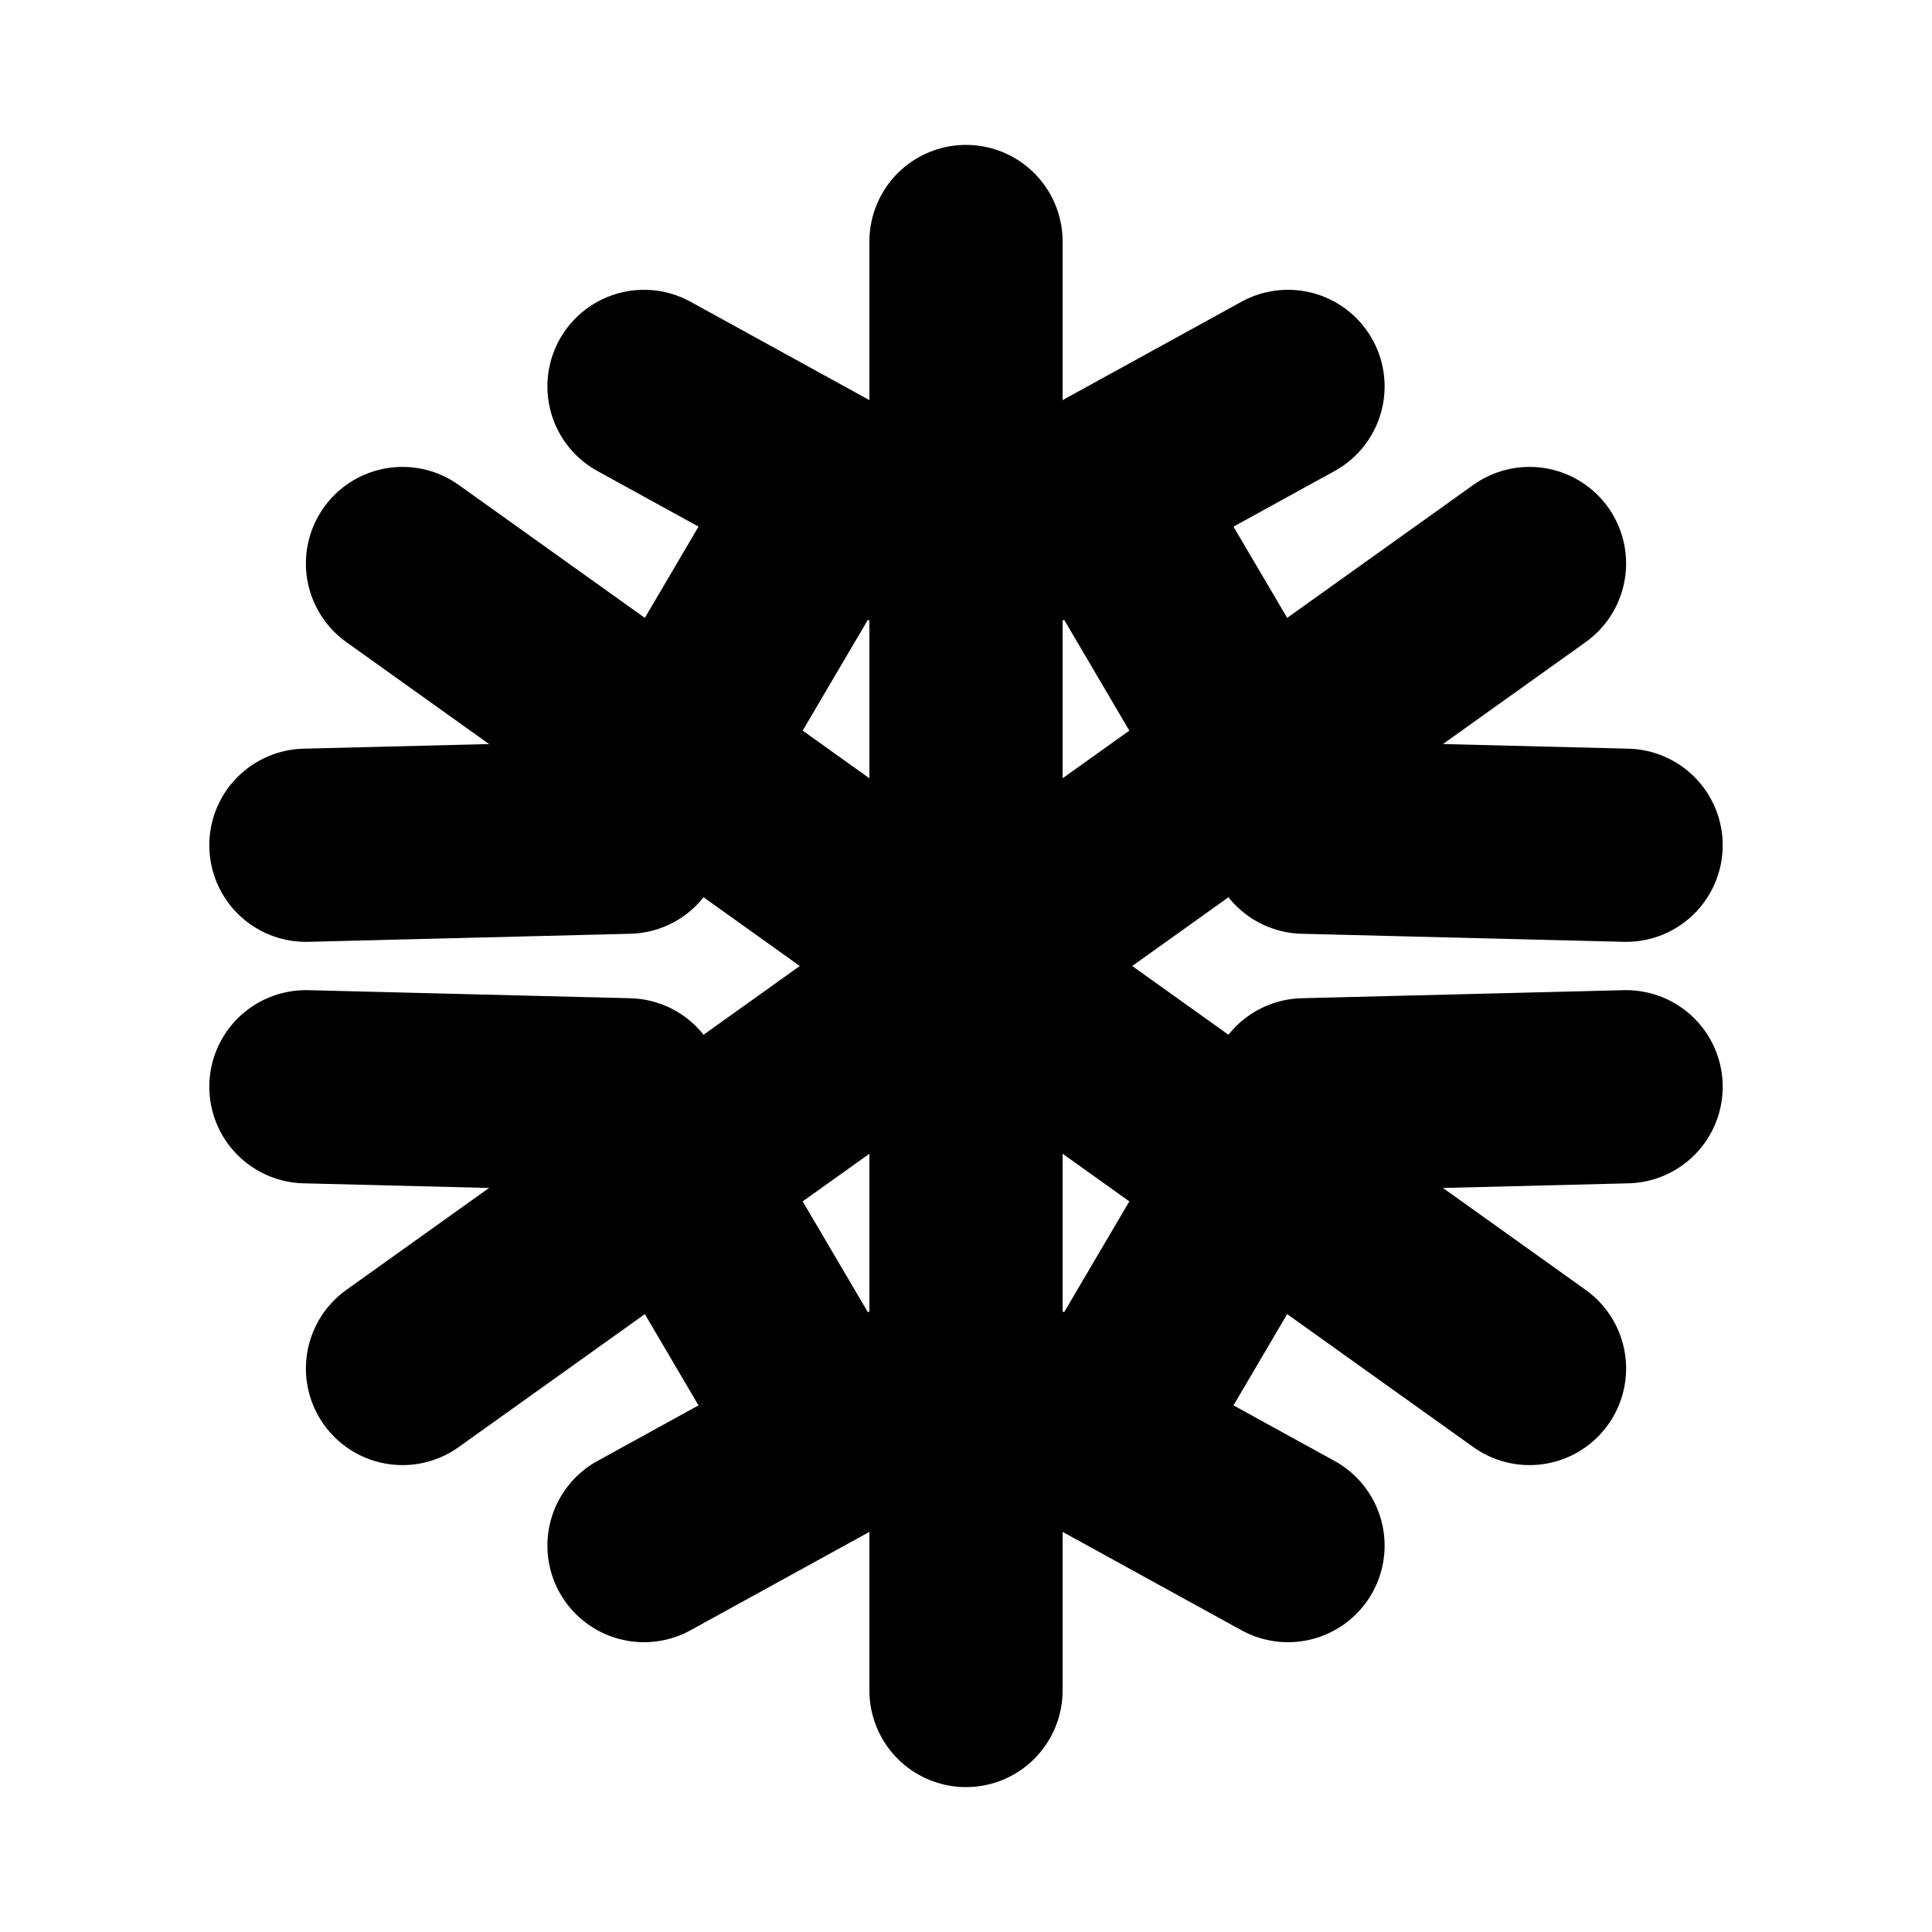
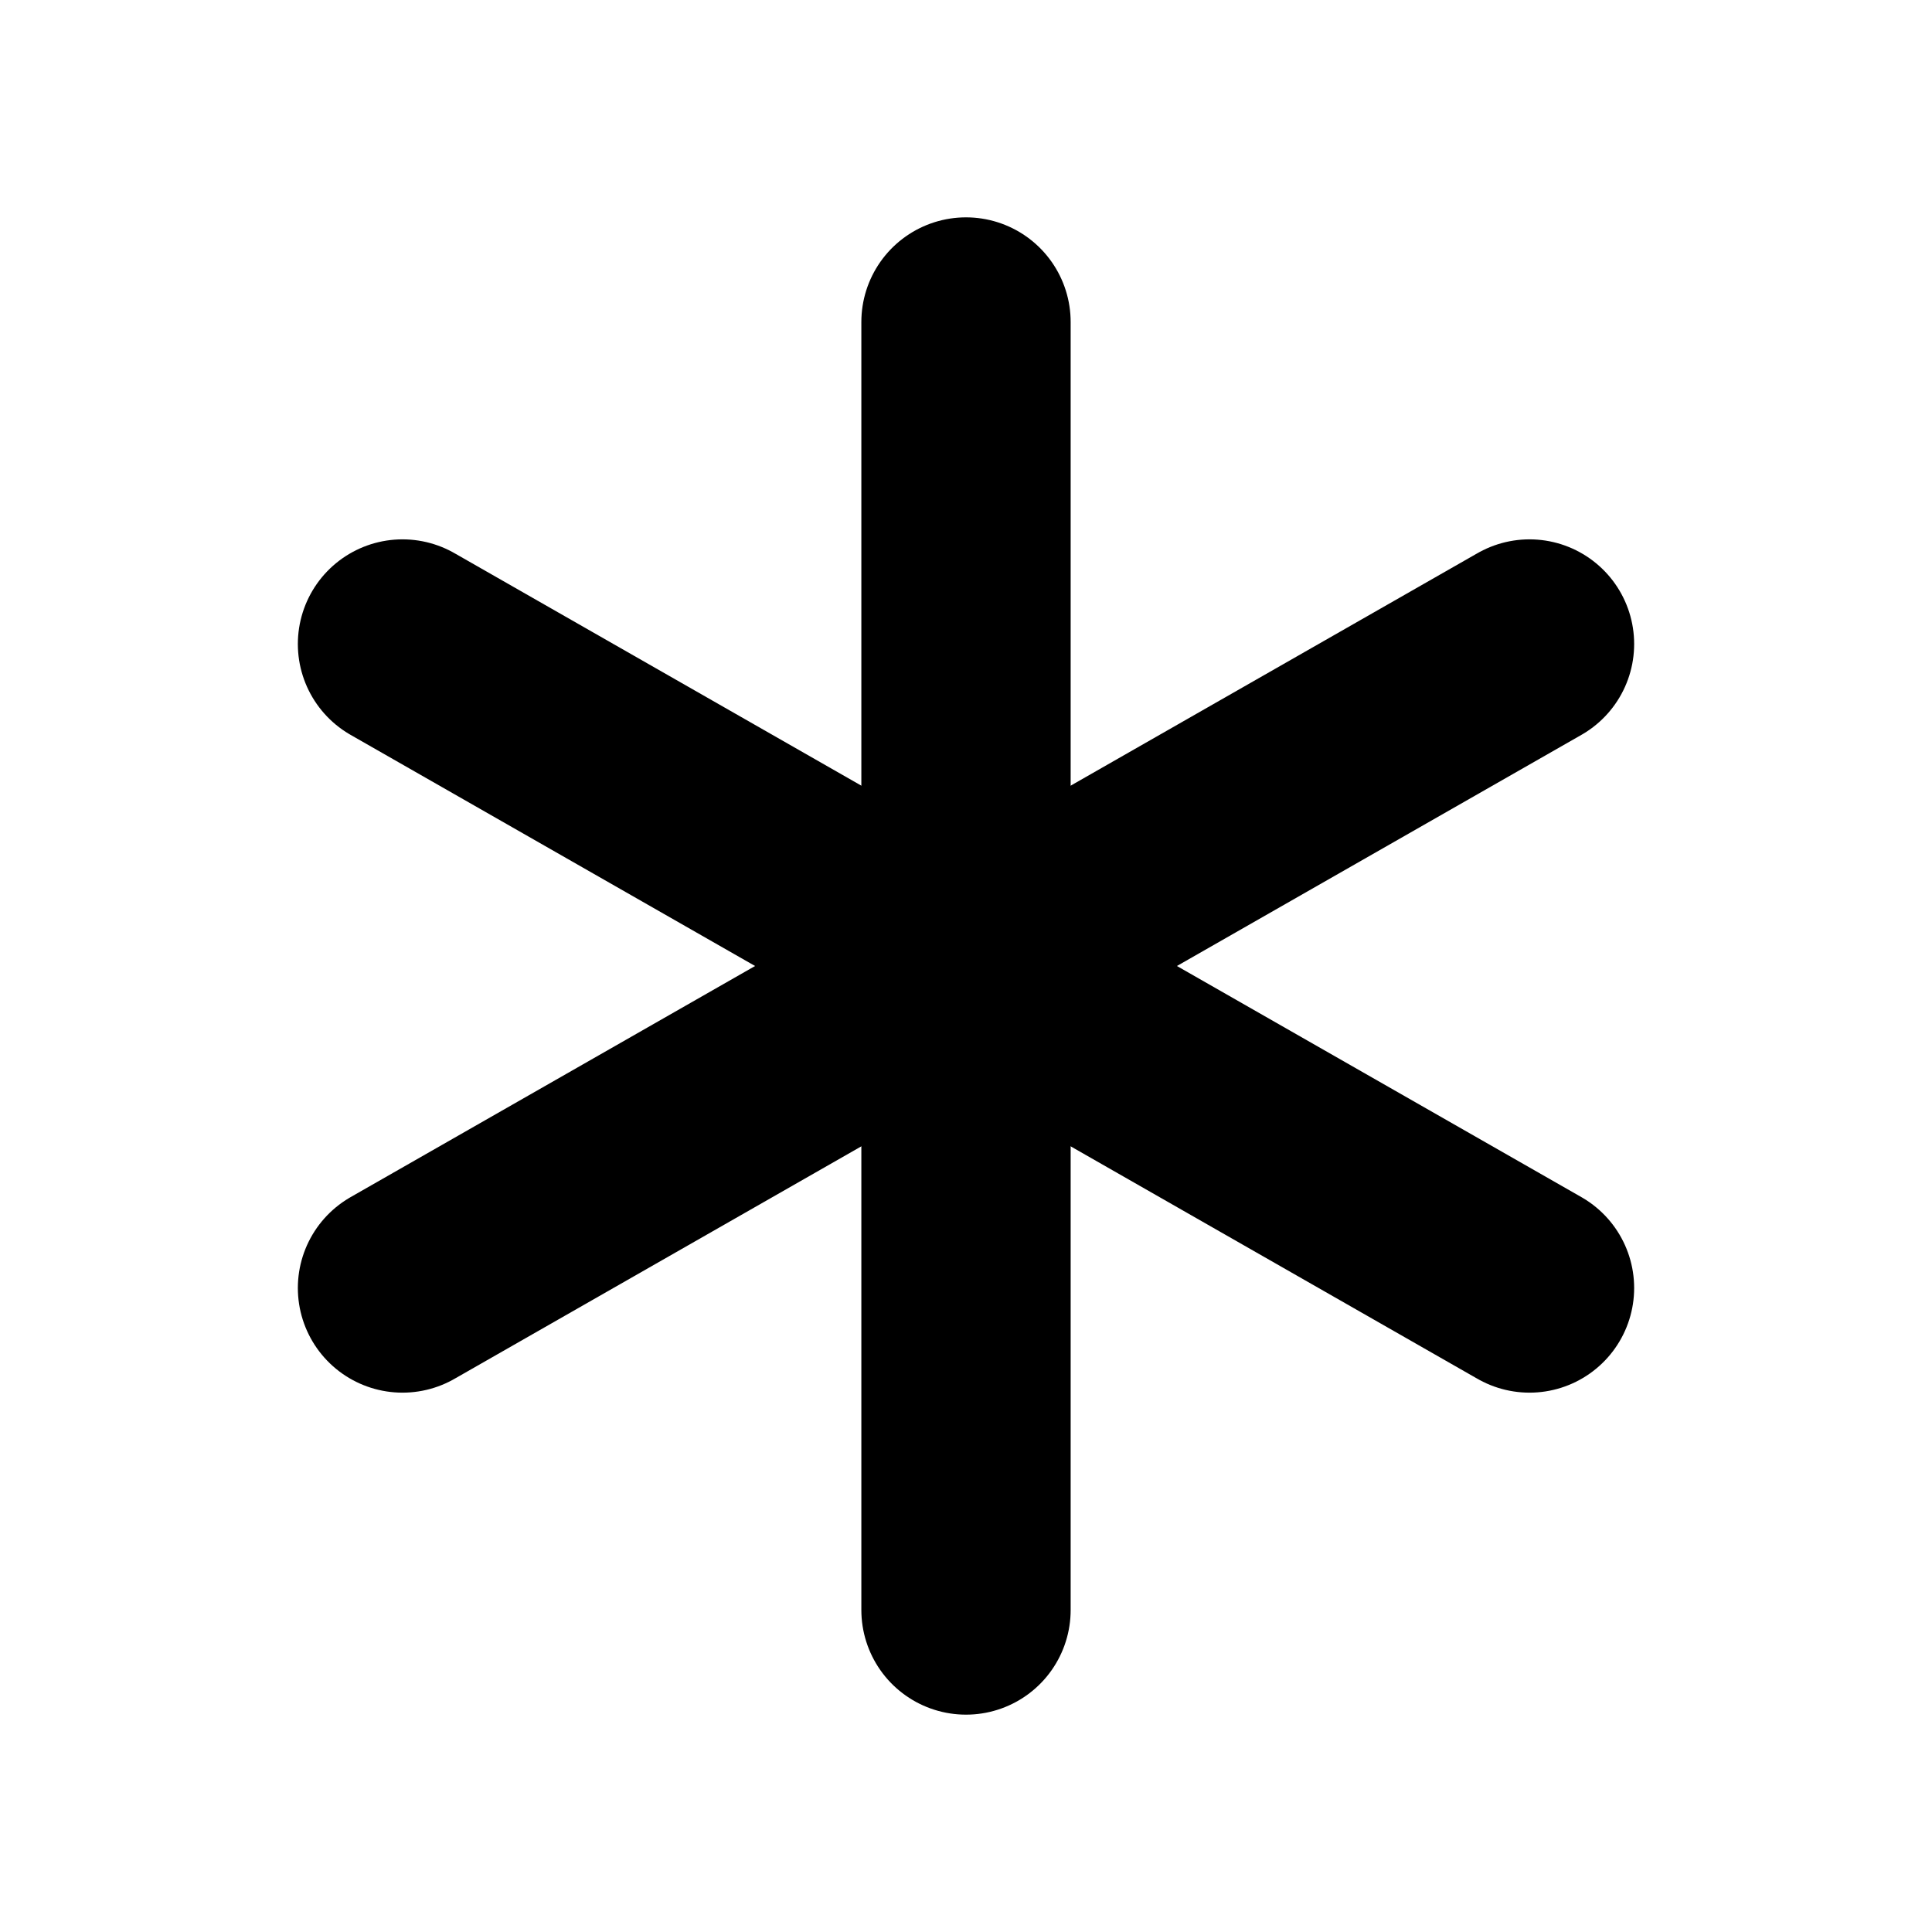
- <svg xmlns="http://www.w3.org/2000/svg" viewBox="0 0 24 24" fill="none" stroke="currentColor" stroke-width="2.4" stroke-linecap="round" stroke-linejoin="round">
-   <path d="M12 3v18" />
-   <path d="M5 7l14 10" />
-   <path d="M19 7L5 17" />
-   <path d="M8 4.8L12 7l4-2.2" />
-   <path d="M8 19.2L12 17l4 2.2" />
-   <path d="M3.8 10.5l4-.1 2-3.4" />
-   <path d="M20.2 13.5l-4 .1-2 3.4" />
-   <path d="M20.2 10.5l-4-.1-2-3.4" />
-   <path d="M3.8 13.5l4 .1 2 3.4" />
+ <svg xmlns="http://www.w3.org/2000/svg" viewBox="0 0 24 24" fill="none" stroke="currentColor" stroke-width="2.6" stroke-linecap="round" stroke-linejoin="round">
+   <path d="M12 4v16" />
+   <path d="M5 8l14 8" />
+   <path d="M19 8L5 16" />
</svg>
